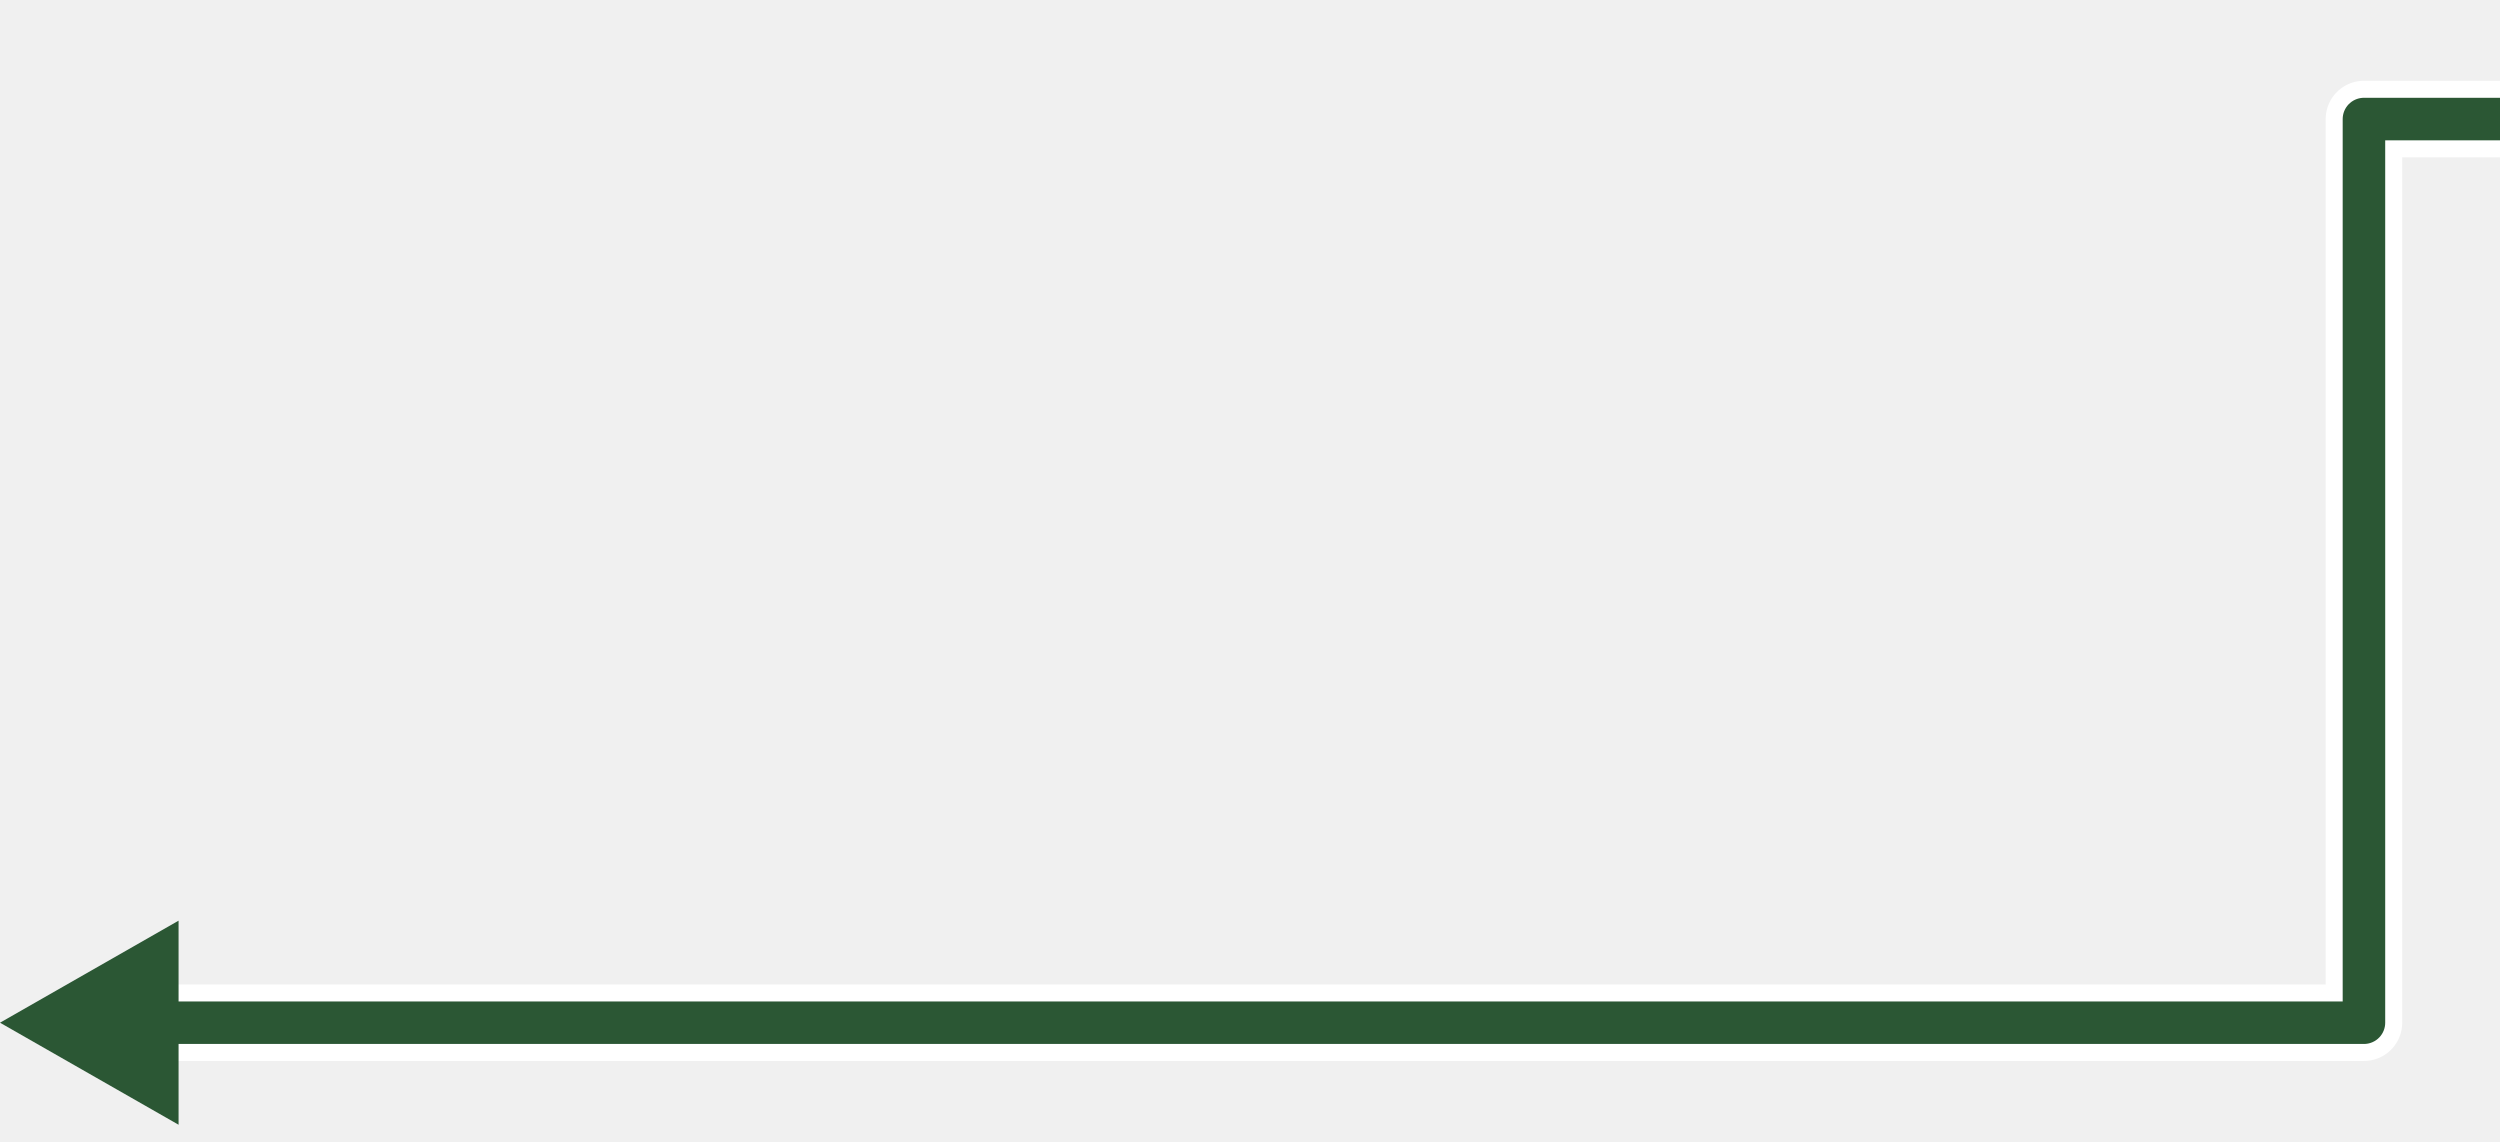
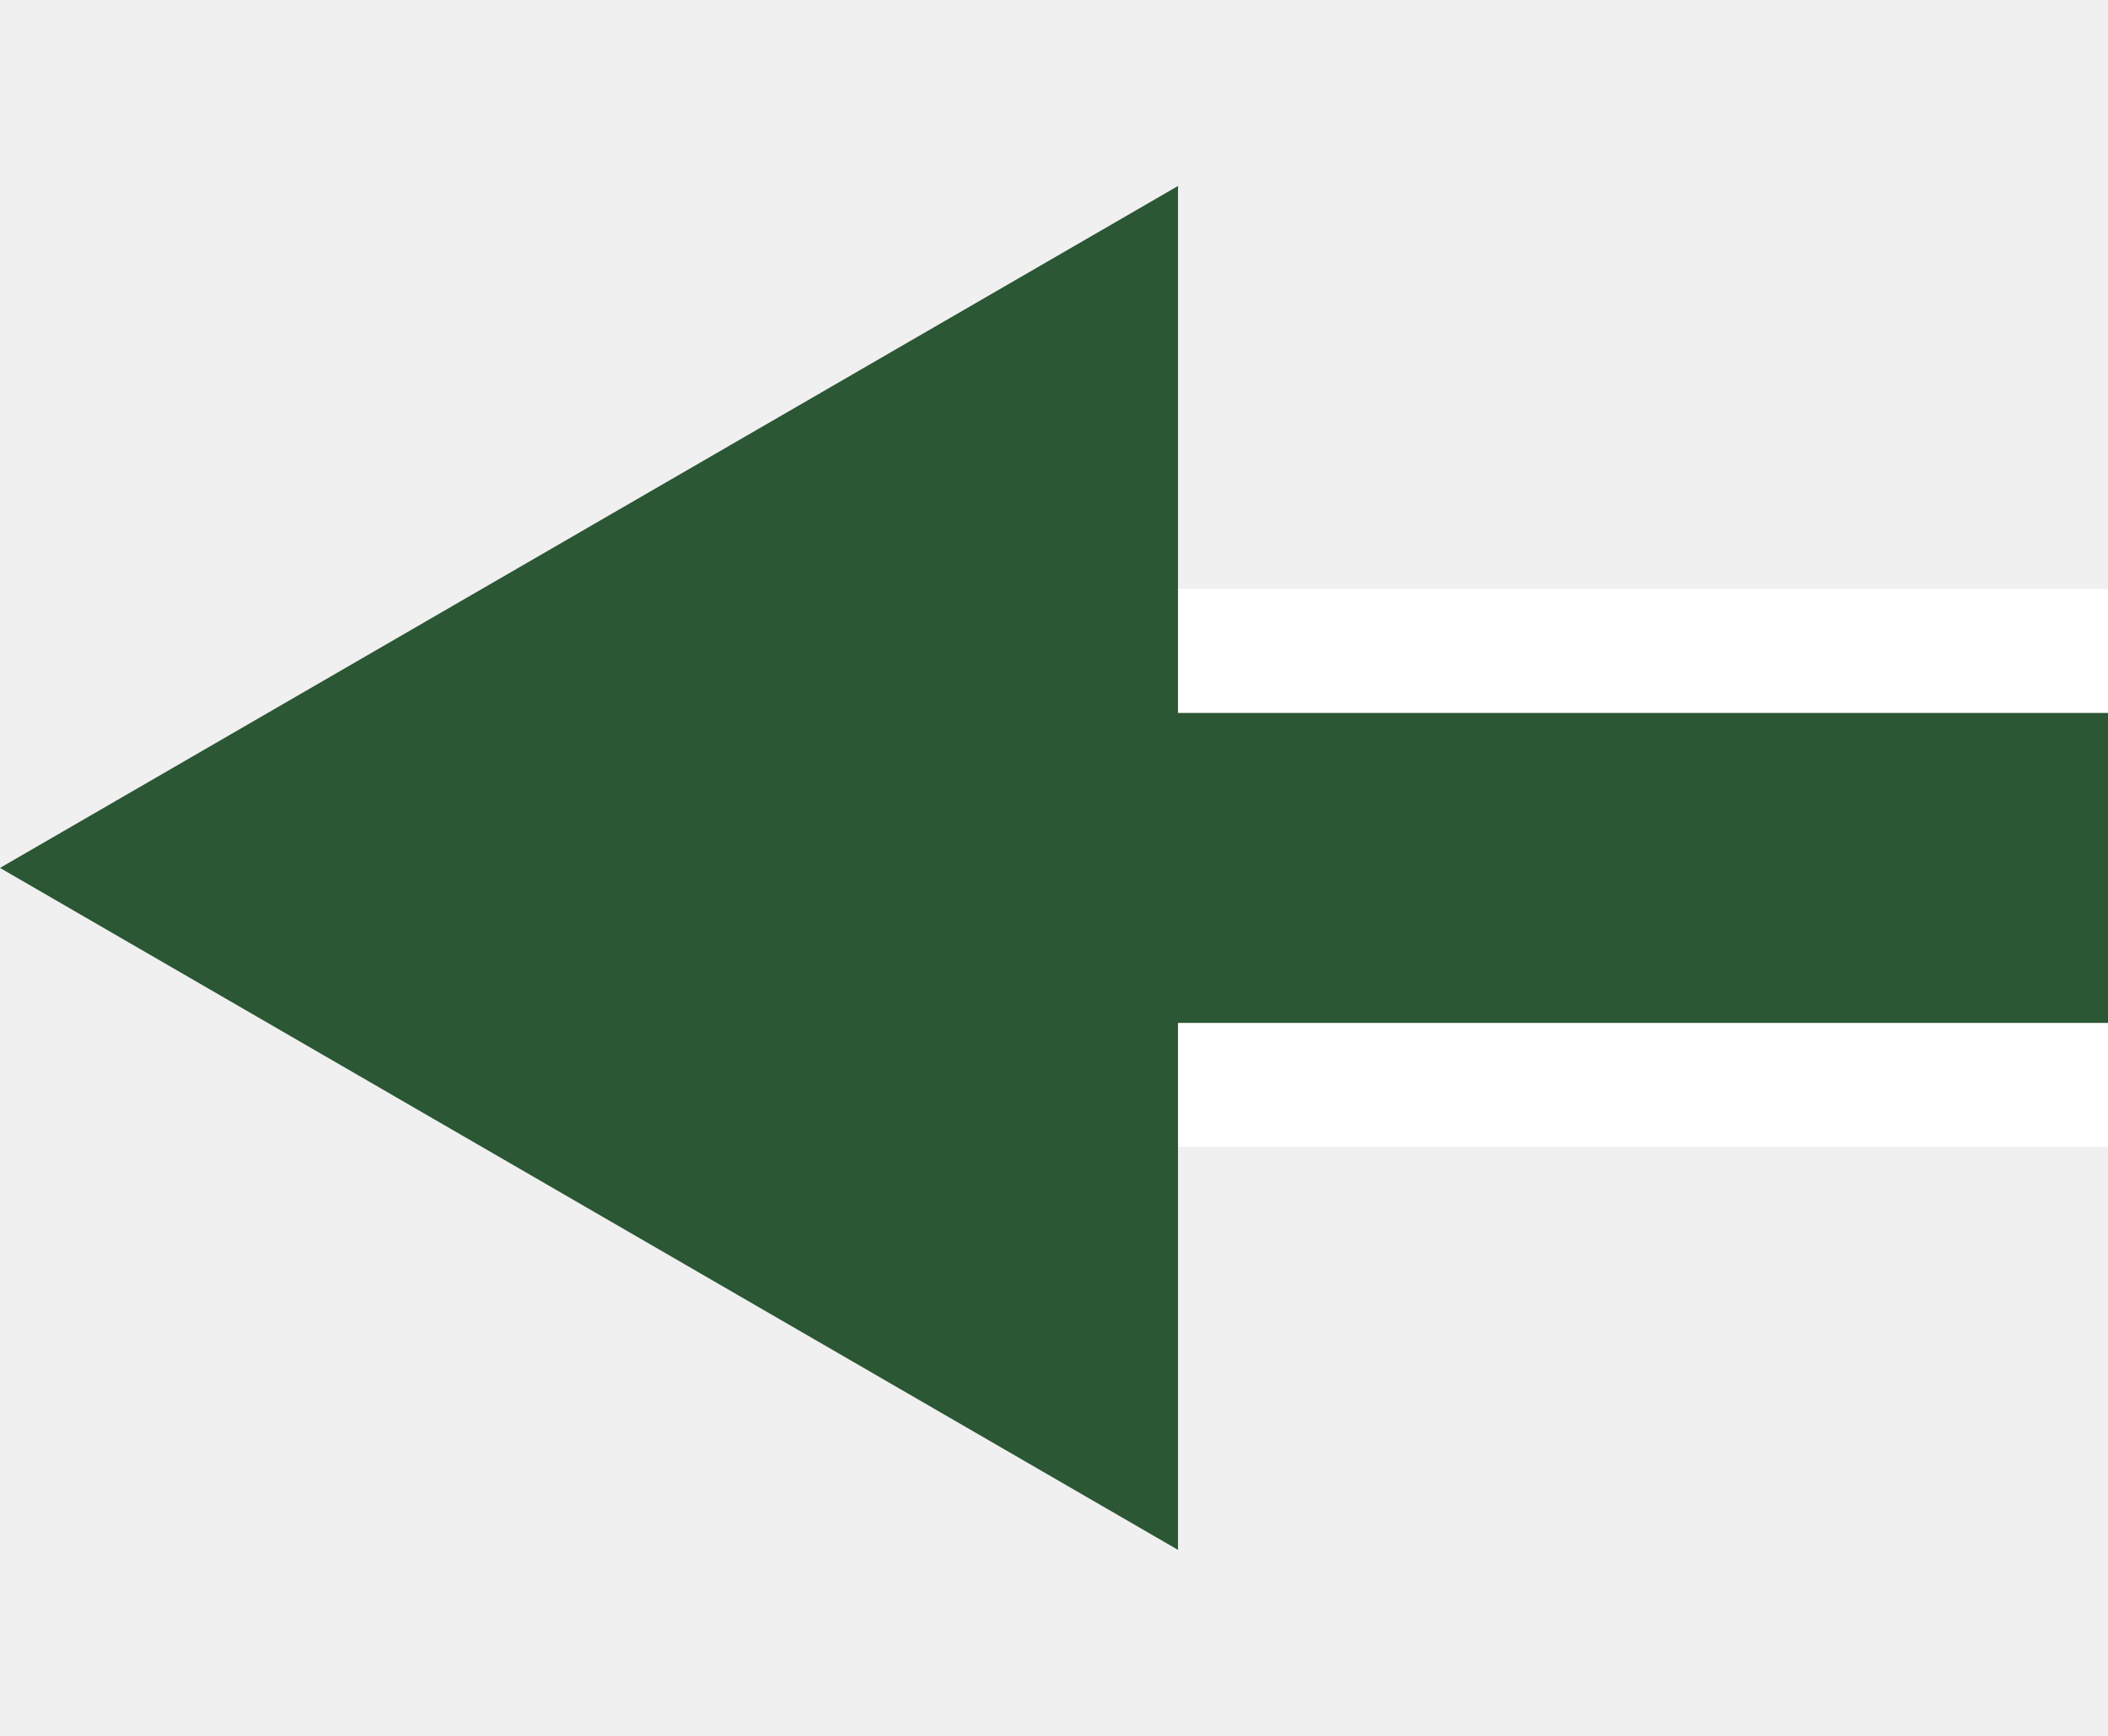
- <svg xmlns="http://www.w3.org/2000/svg" width="294" height="134.27" viewBox="0 0 294 134.27">
-   <path d="M 294 14 H 278 V 120.27 H 18" fill="none" stroke="#ffffff" stroke-width="9" stroke-linejoin="round" />
-   <path d="M 294 14 H 278 V 120.27 H 18" fill="none" stroke="#2B5734" stroke-width="5" stroke-linejoin="round" />
-   <path d="M 0 120.27 L 21 108.27 L 21 132.27 Z" fill="#2B5734" />
+ <svg xmlns="http://www.w3.org/2000/svg" width="34" height="28" viewBox="0 0 34 28">
+   <path d="M 34 14 H 14" fill="none" stroke="#ffffff" stroke-width="9" />
+   <path d="M 34 14 H 14" fill="none" stroke="#2B5734" stroke-width="5" />
+   <path d="M 0 14 L 19 3 L 19 25 Z" fill="#2B5734" />
</svg>
